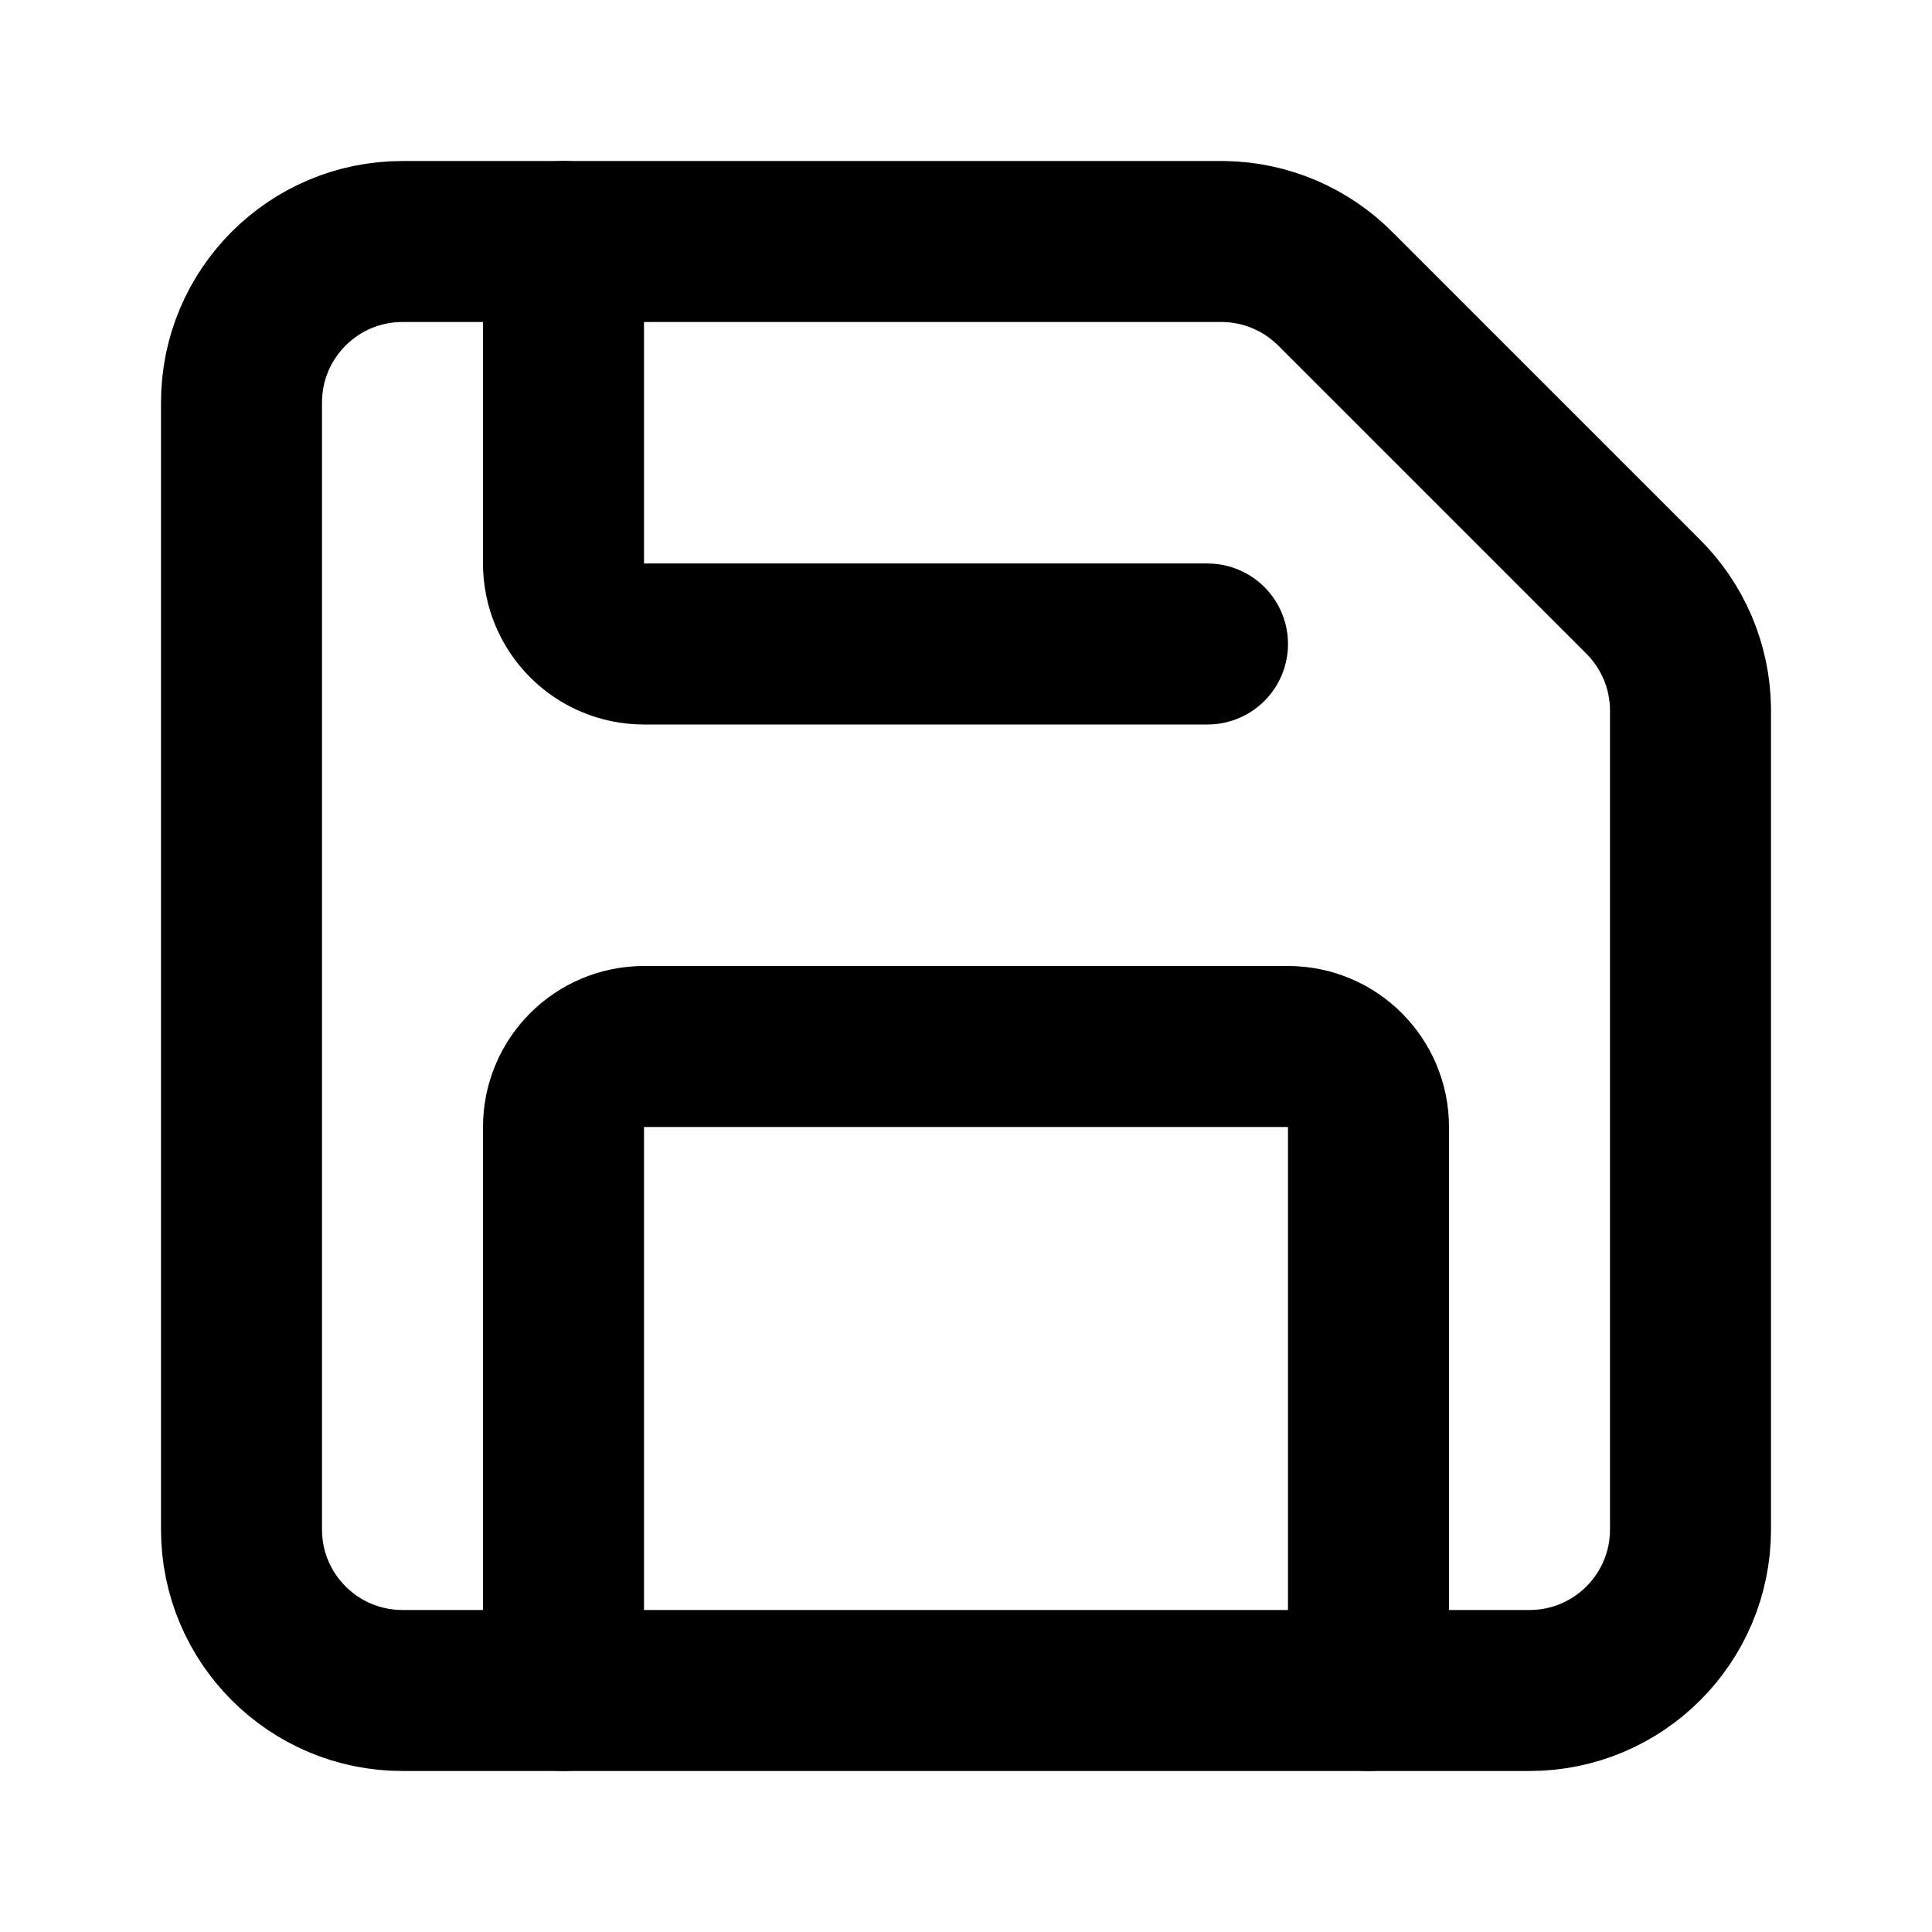
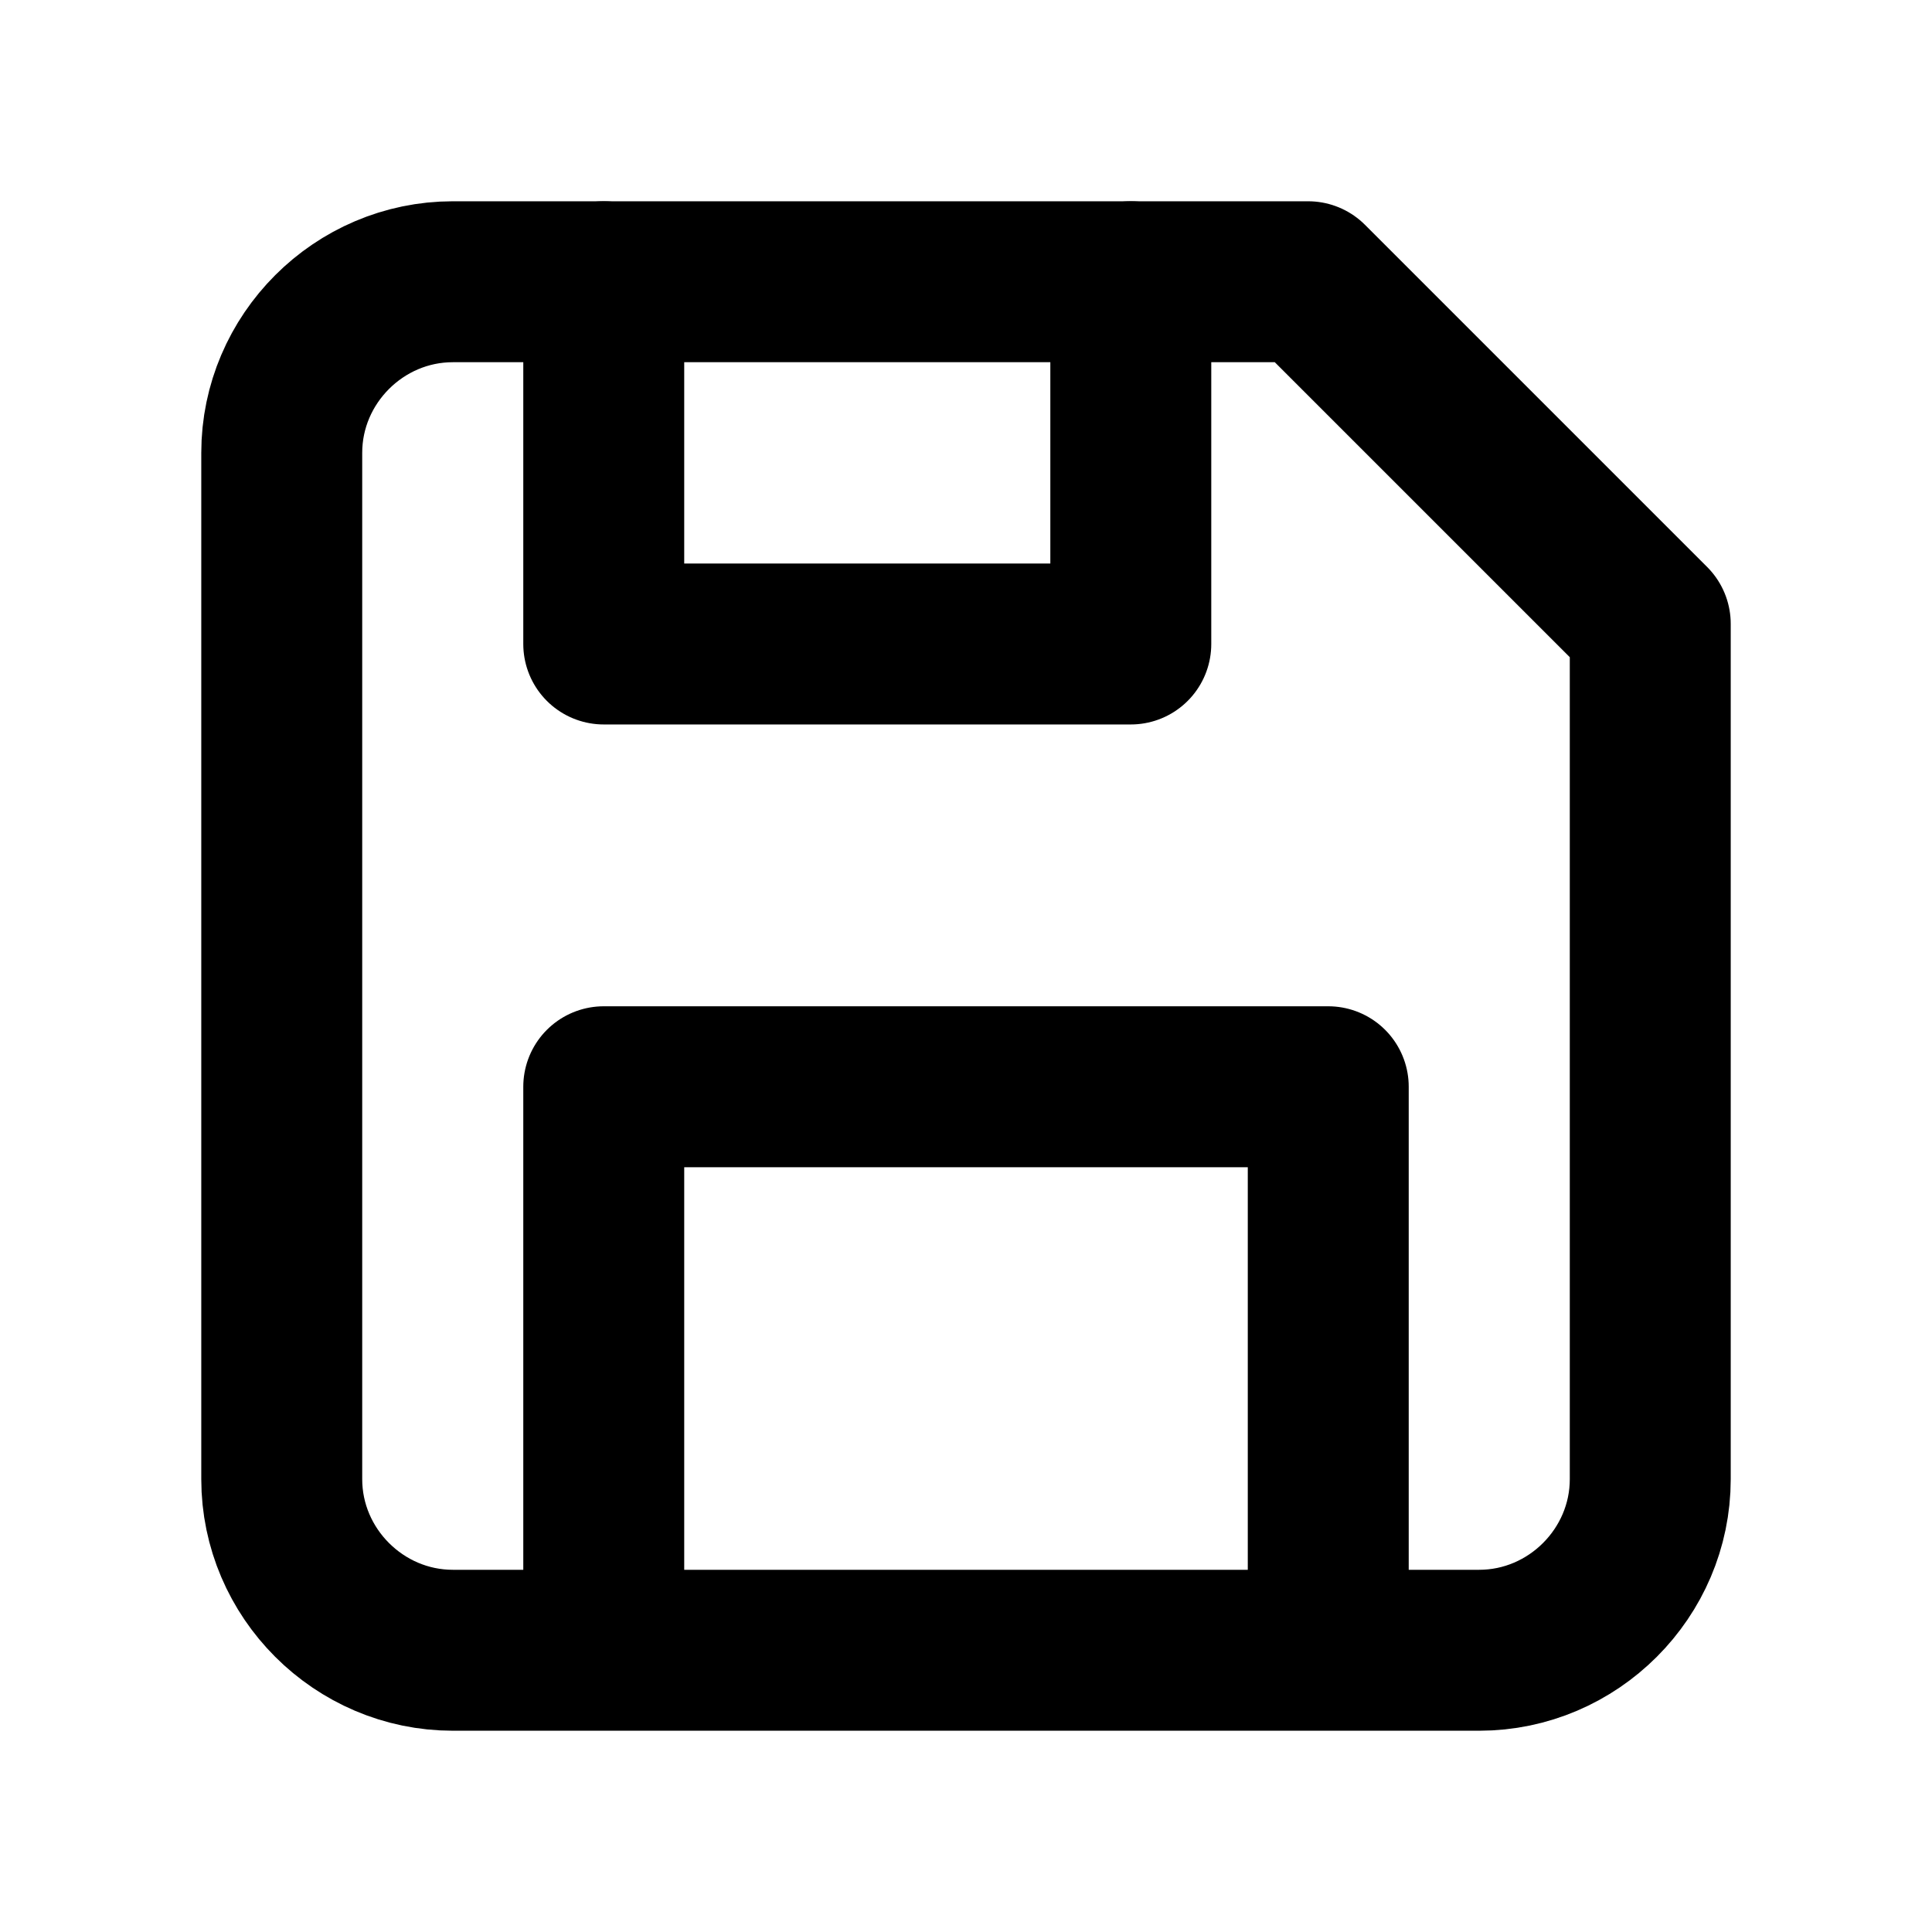
- <svg xmlns="http://www.w3.org/2000/svg" width="24" height="24" viewBox="0 0 24 24" fill="none" stroke="currentColor" stroke-width="2" stroke-linecap="round" stroke-linejoin="round">
-   <path d="M15.2 3a2 2 0 0 1 1.4.6l3.8 3.8a2 2 0 0 1 .6 1.4V19a2 2 0 0 1-2 2H5a2 2 0 0 1-2-2V5a2 2 0 0 1 2-2z" />
-   <path d="M17 21v-7a1 1 0 0 0-1-1H8a1 1 0 0 0-1 1v7" />
-   <path d="M7 3v4a1 1 0 0 0 1 1h7" />
+ <svg xmlns="http://www.w3.org/2000/svg" width="100%" height="100%" viewBox="0 0 100 100" fill-rule="evenodd" clip-rule="evenodd" stroke-linecap="round" stroke-linejoin="round">
+   <rect x="-4.56" y="-4.56" width="109.121" height="109.121" fill="none" fill-rule="nonzero" />
+   <path d="M23.438,14.583L67.708,14.583L85.417,32.292L85.417,76.562C85.417,81.42 81.42,85.417 76.562,85.417L23.438,85.417C18.58,85.417 14.583,81.42 14.583,76.562L14.583,23.438C14.583,18.58 18.58,14.583 23.438,14.583" fill="none" fill-rule="nonzero" stroke="#000" stroke-width="8.33px" />
+   <path d="M31.25,85.307L31.25,56.25L68.75,56.25L68.75,85.307" fill="none" stroke="#000" stroke-width="8.33px" stroke-miterlimit="1.5" />
+   <path d="M58.53,14.583L58.53,33.333L31.25,33.333L31.25,14.583" fill="none" fill-rule="nonzero" stroke="#000" stroke-width="8.33px" />
</svg>
